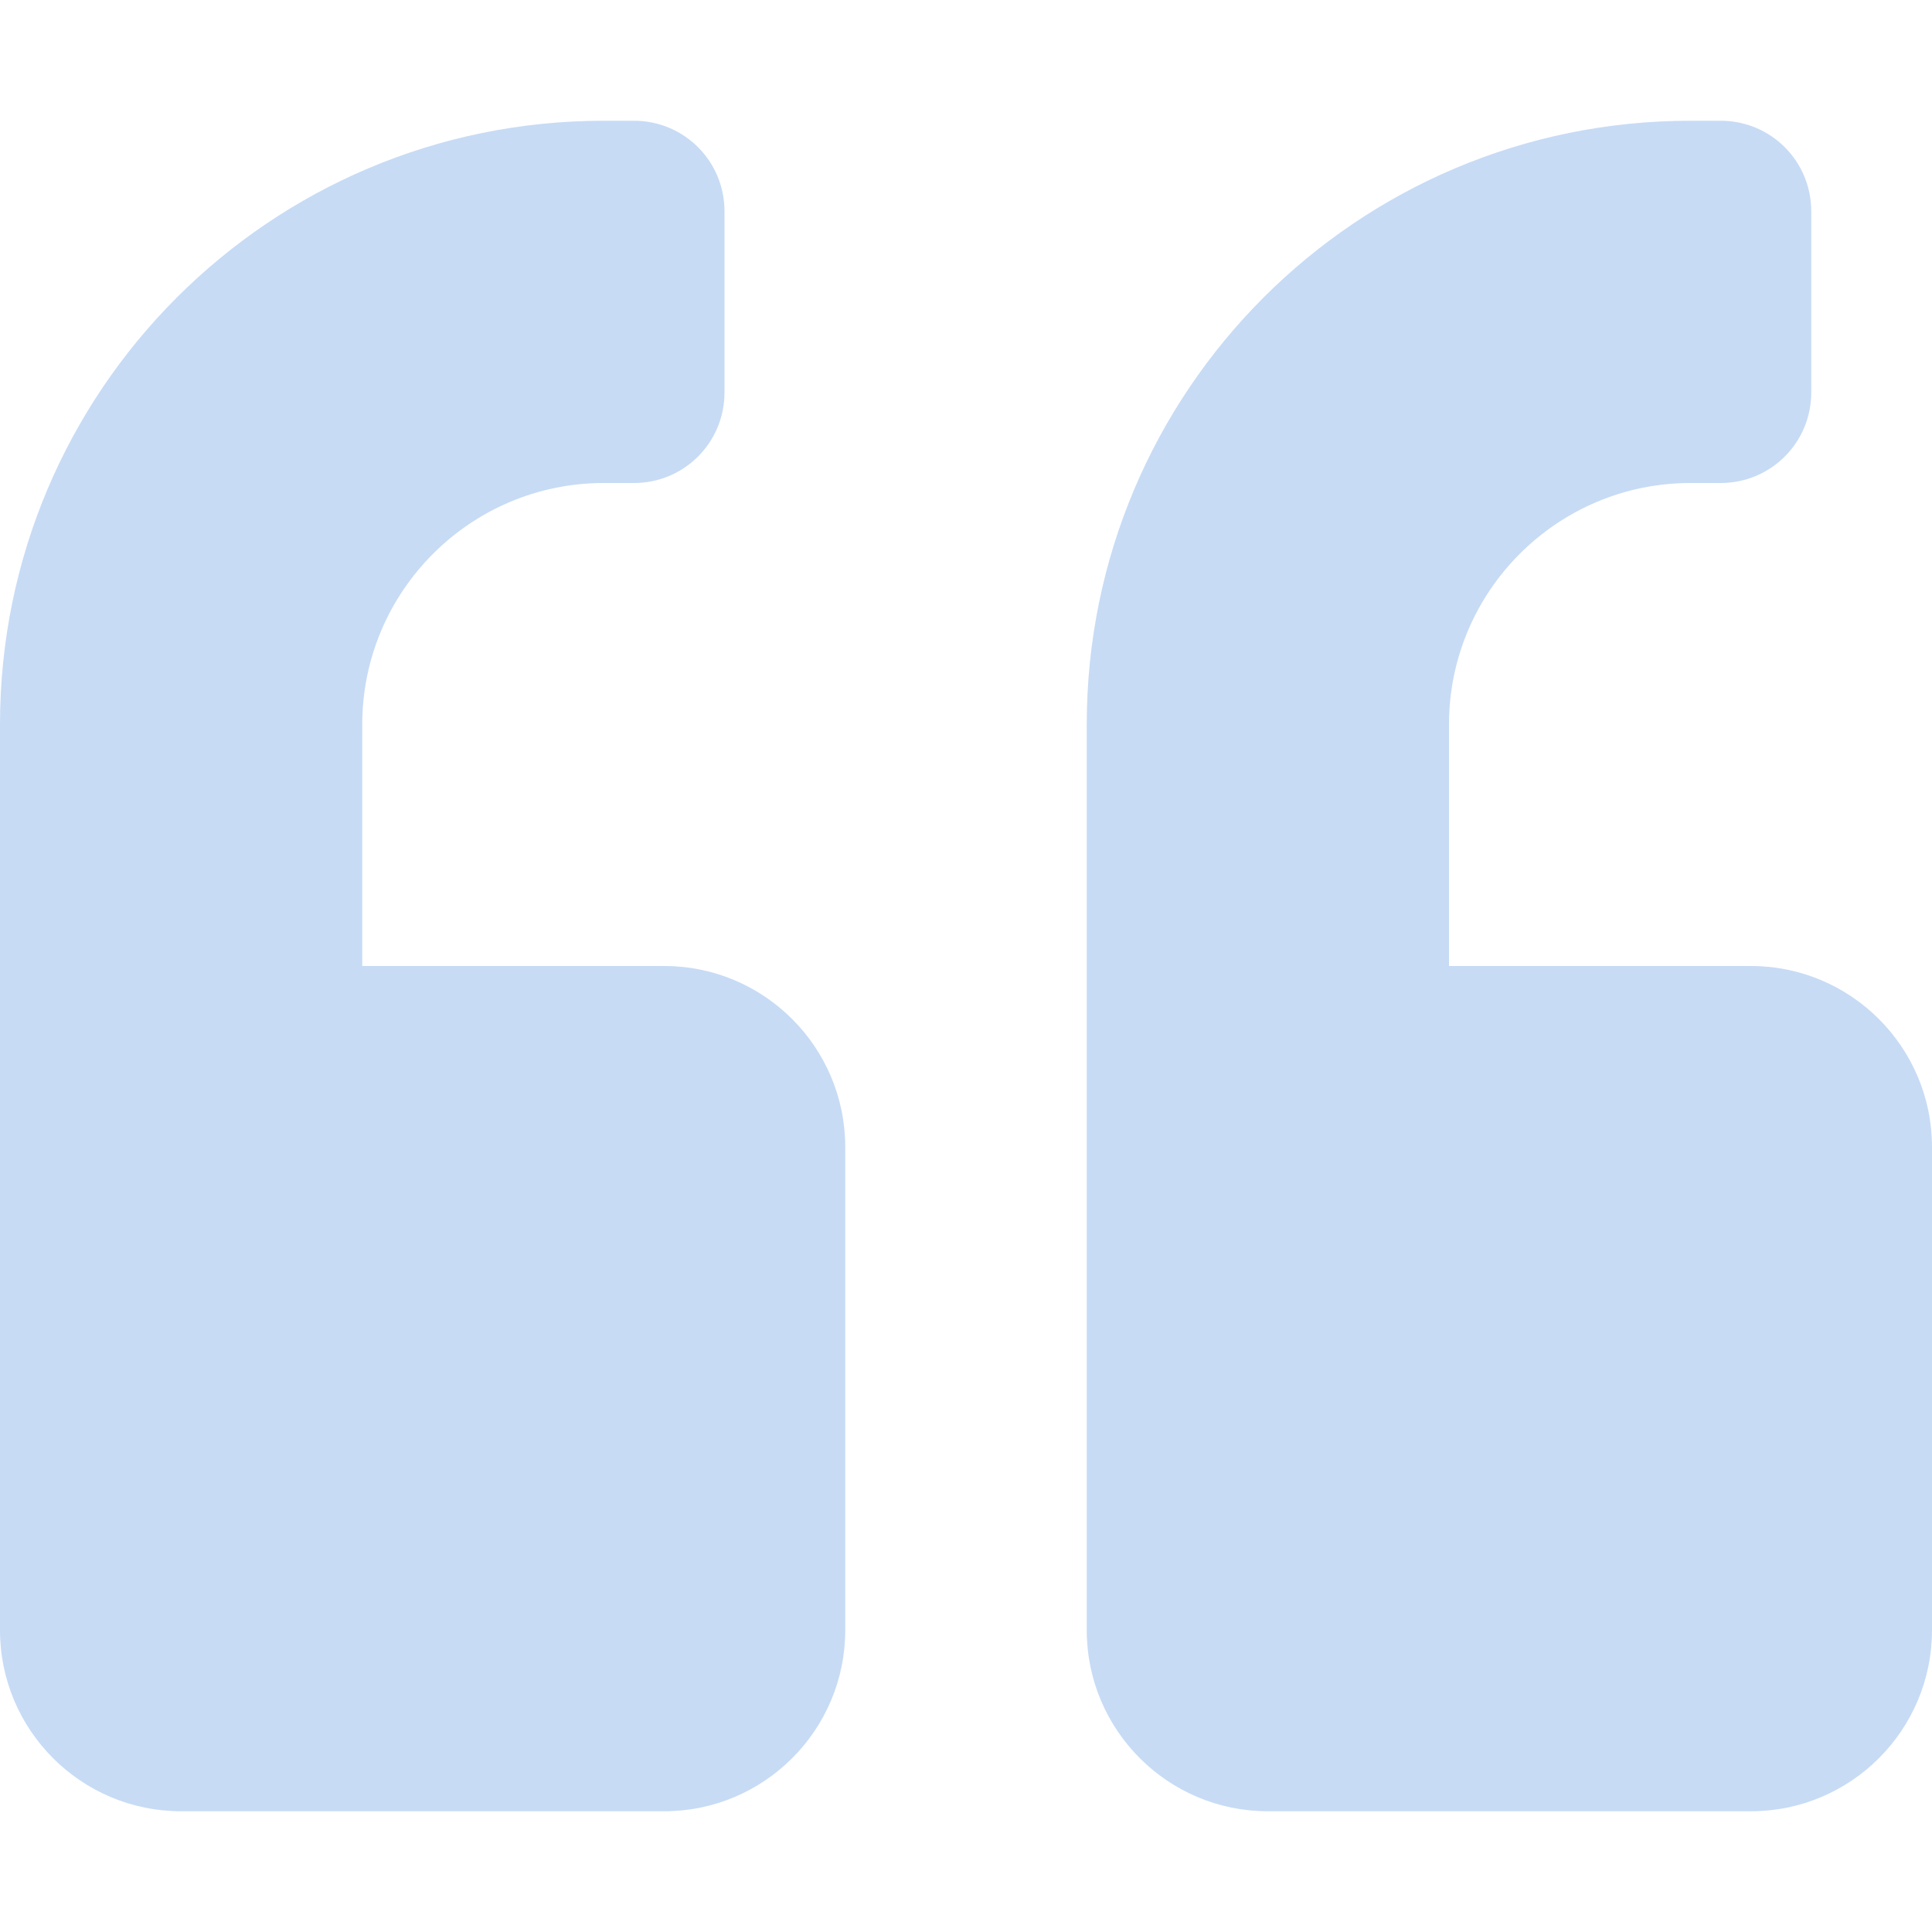
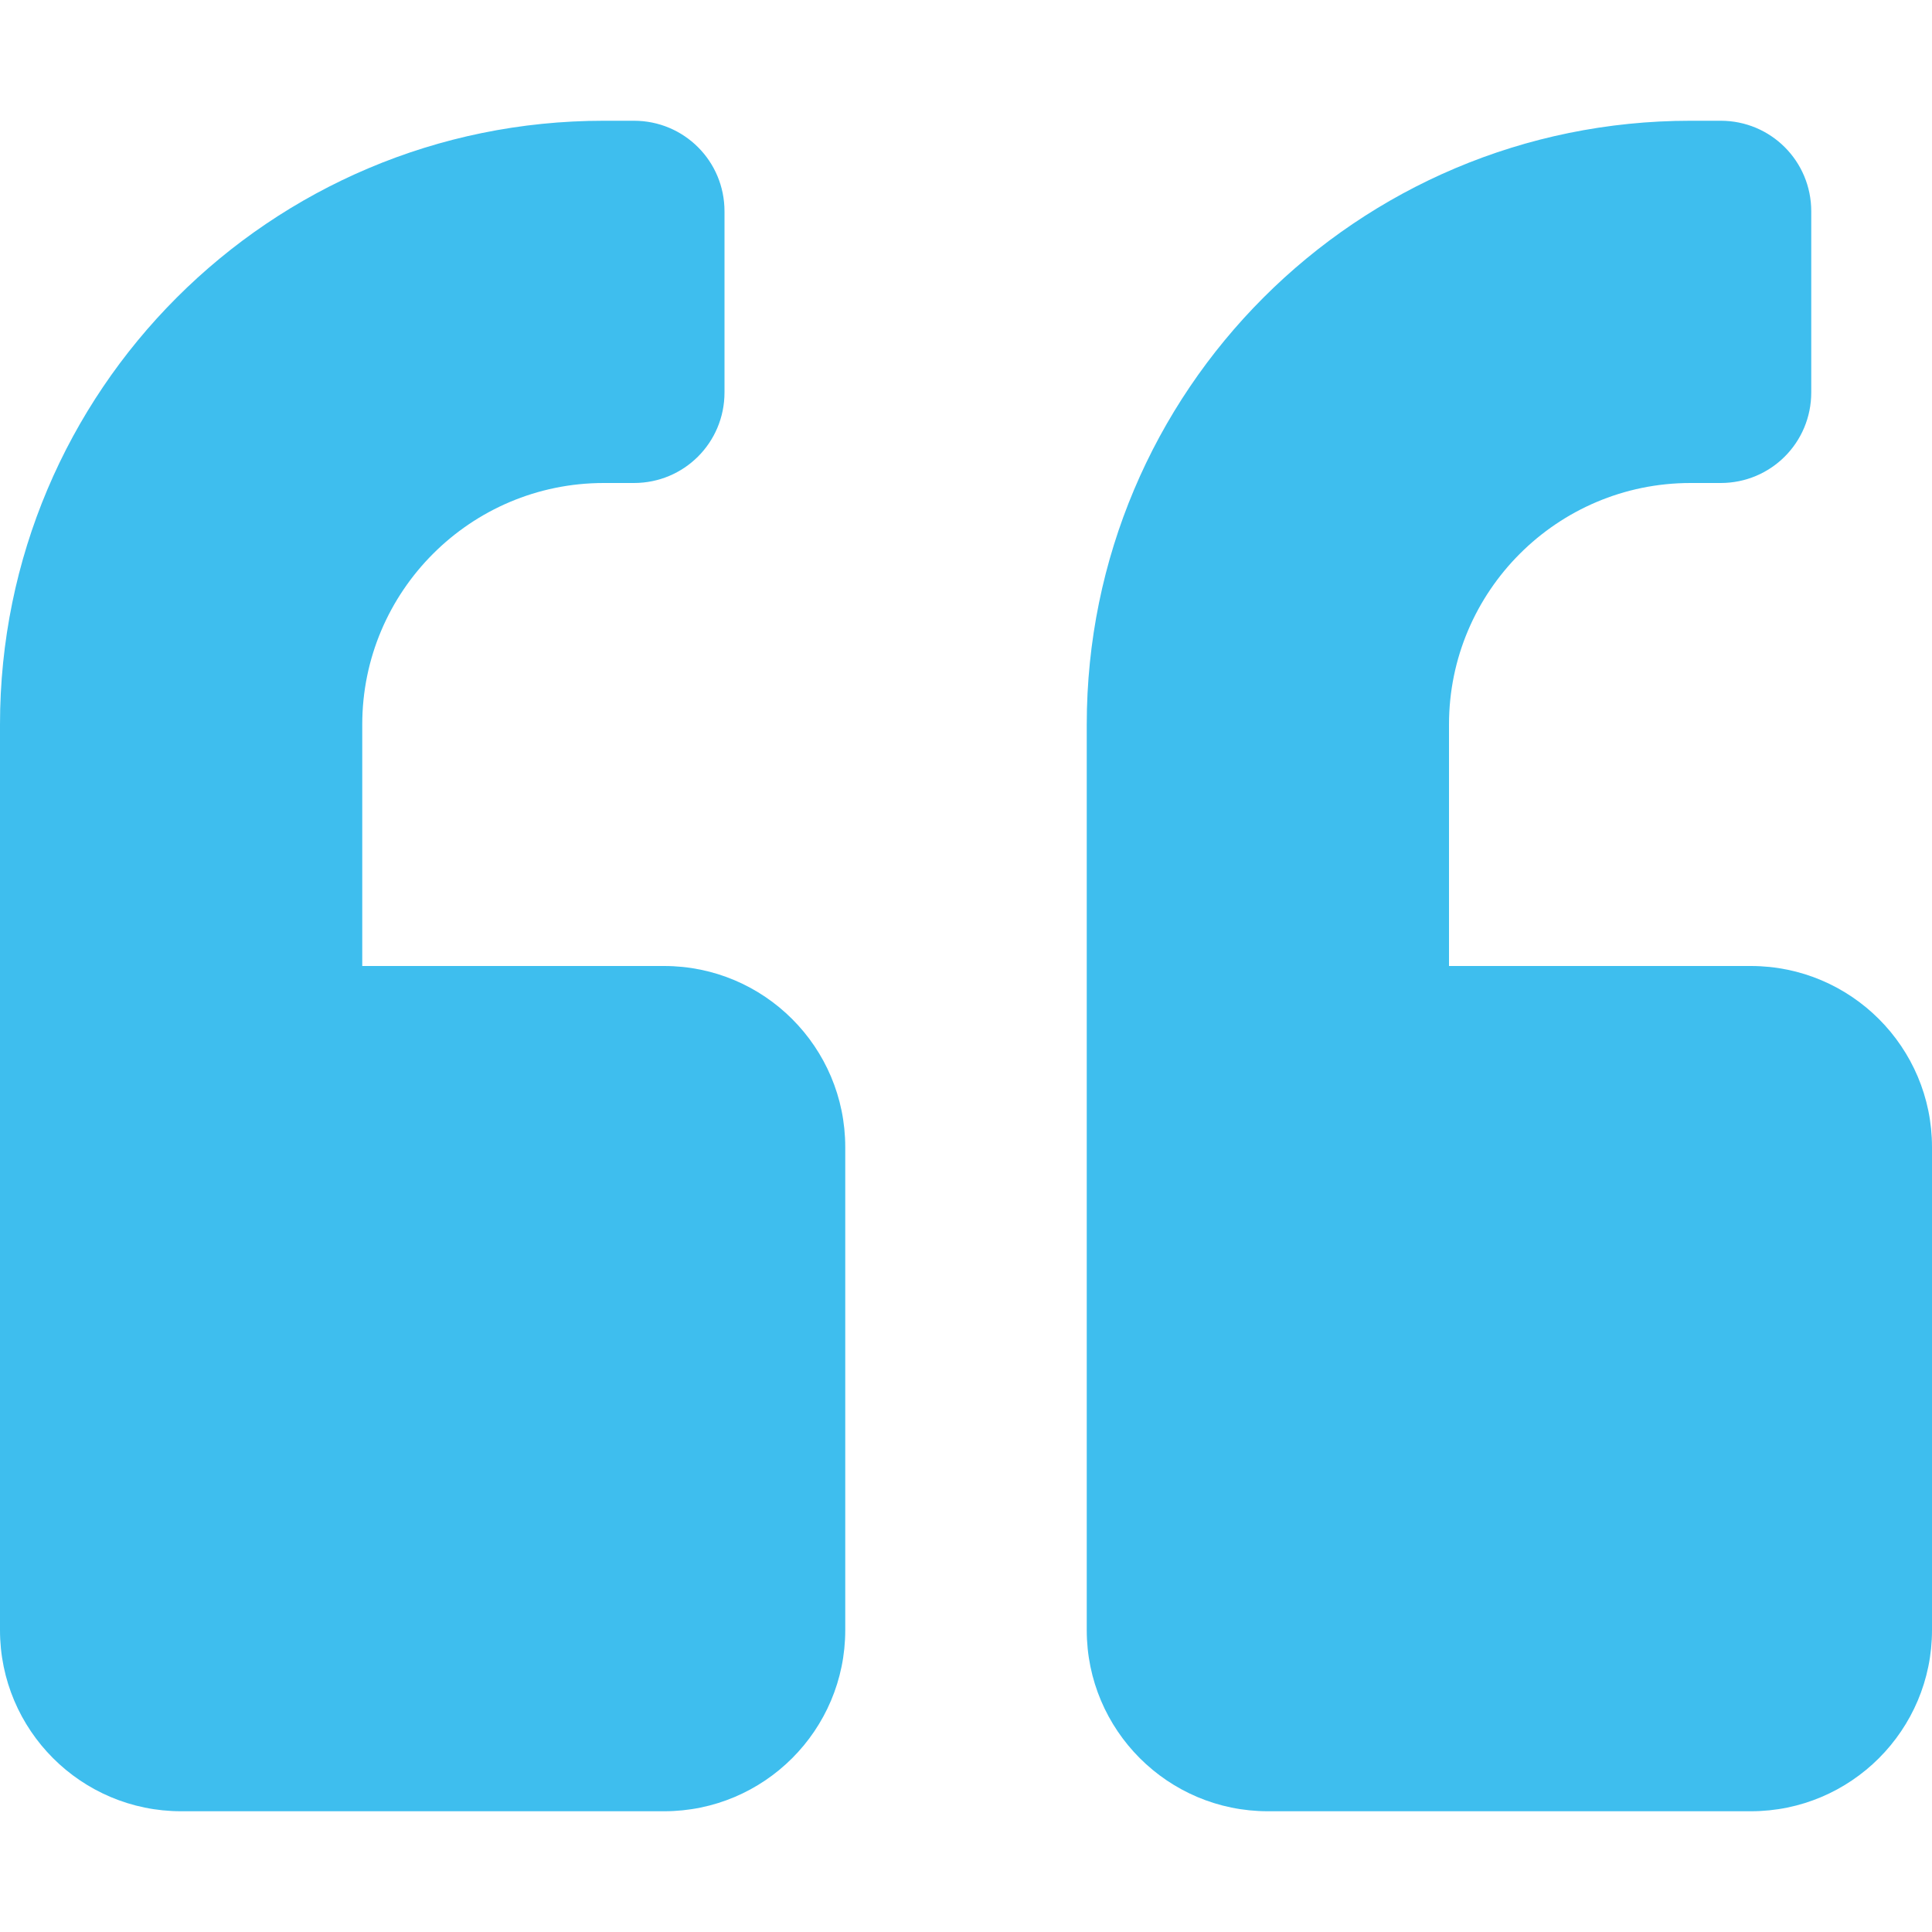
- <svg xmlns="http://www.w3.org/2000/svg" fill="#c7dbf5" width="800px" height="800px" viewBox="0 0 512 512">
+ <svg xmlns="http://www.w3.org/2000/svg" fill="#3EBEEE" width="800px" height="800px" viewBox="0 0 512 512">
  <path d="M464 256h-80v-64c0-35.3 28.7-64 64-64h8c13.3 0 24-10.7 24-24V56c0-13.3-10.7-24-24-24h-8c-88.4 0-160 71.6-160 160v240c0 26.5 21.5 48 48 48h128c26.5 0 48-21.5 48-48V304c0-26.5-21.5-48-48-48zm-288 0H96v-64c0-35.3 28.7-64 64-64h8c13.3 0 24-10.7 24-24V56c0-13.3-10.7-24-24-24h-8C71.6 32 0 103.6 0 192v240c0 26.5 21.5 48 48 48h128c26.5 0 48-21.5 48-48V304c0-26.5-21.5-48-48-48z" />
</svg>
